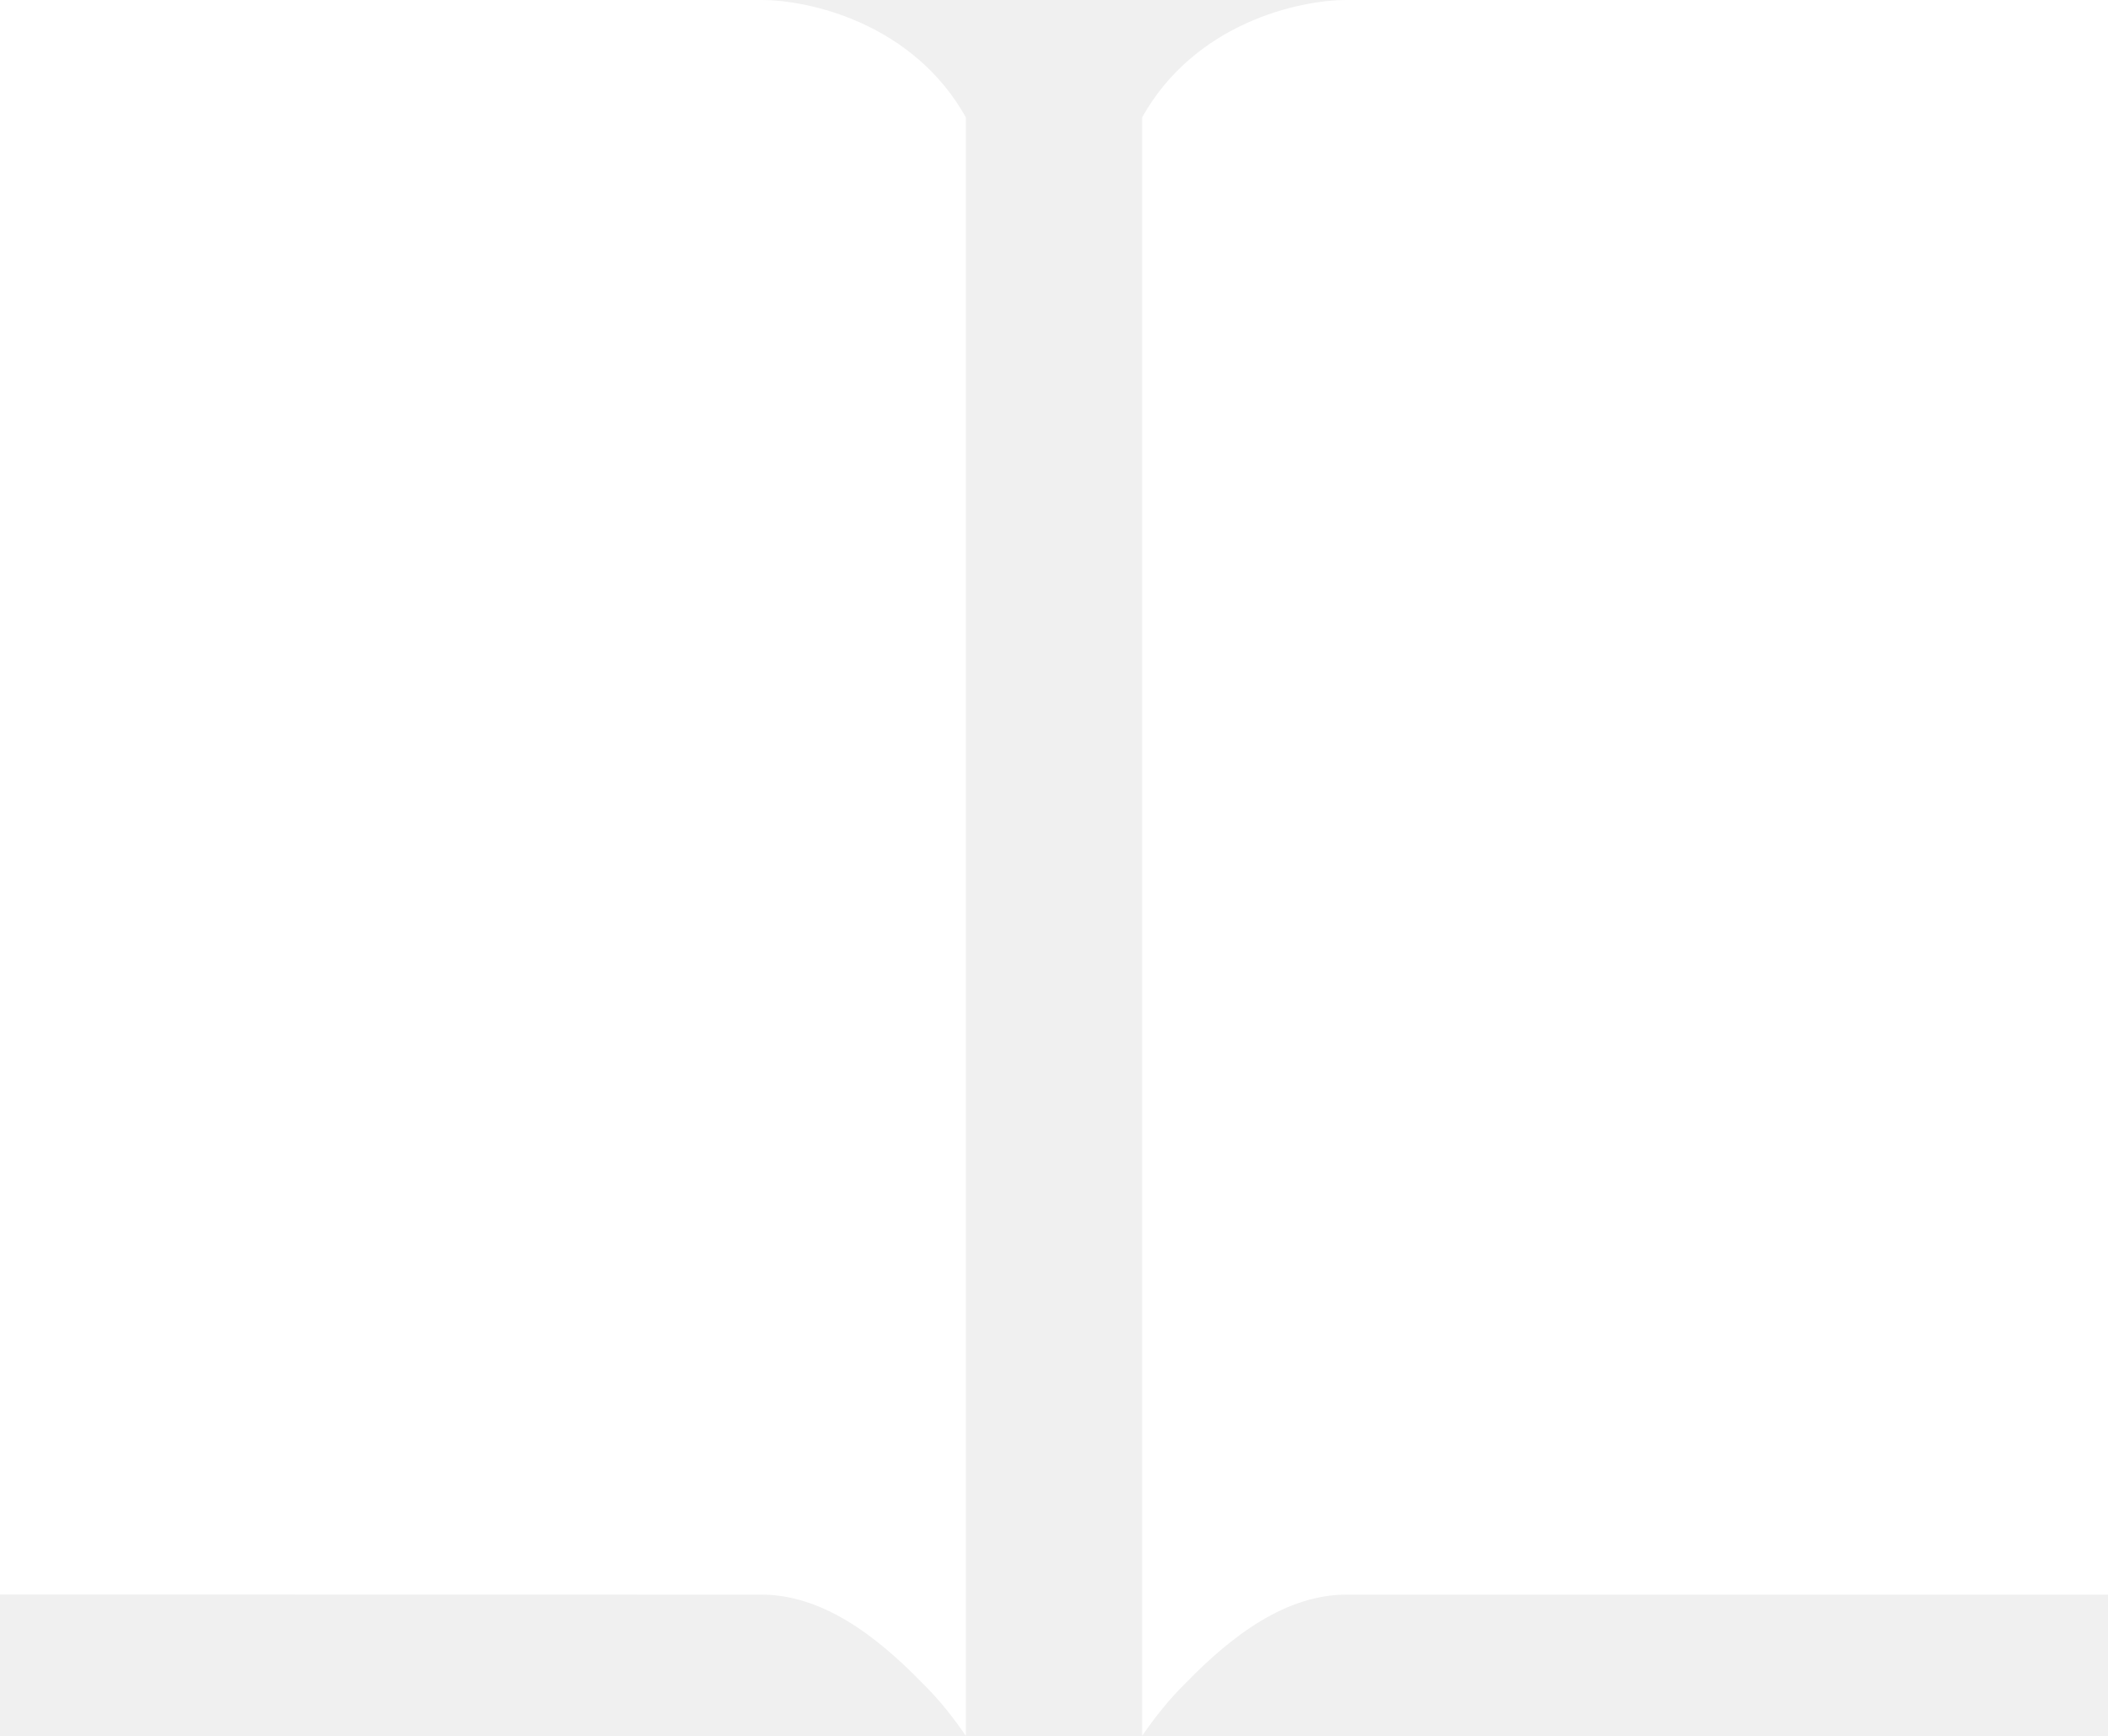
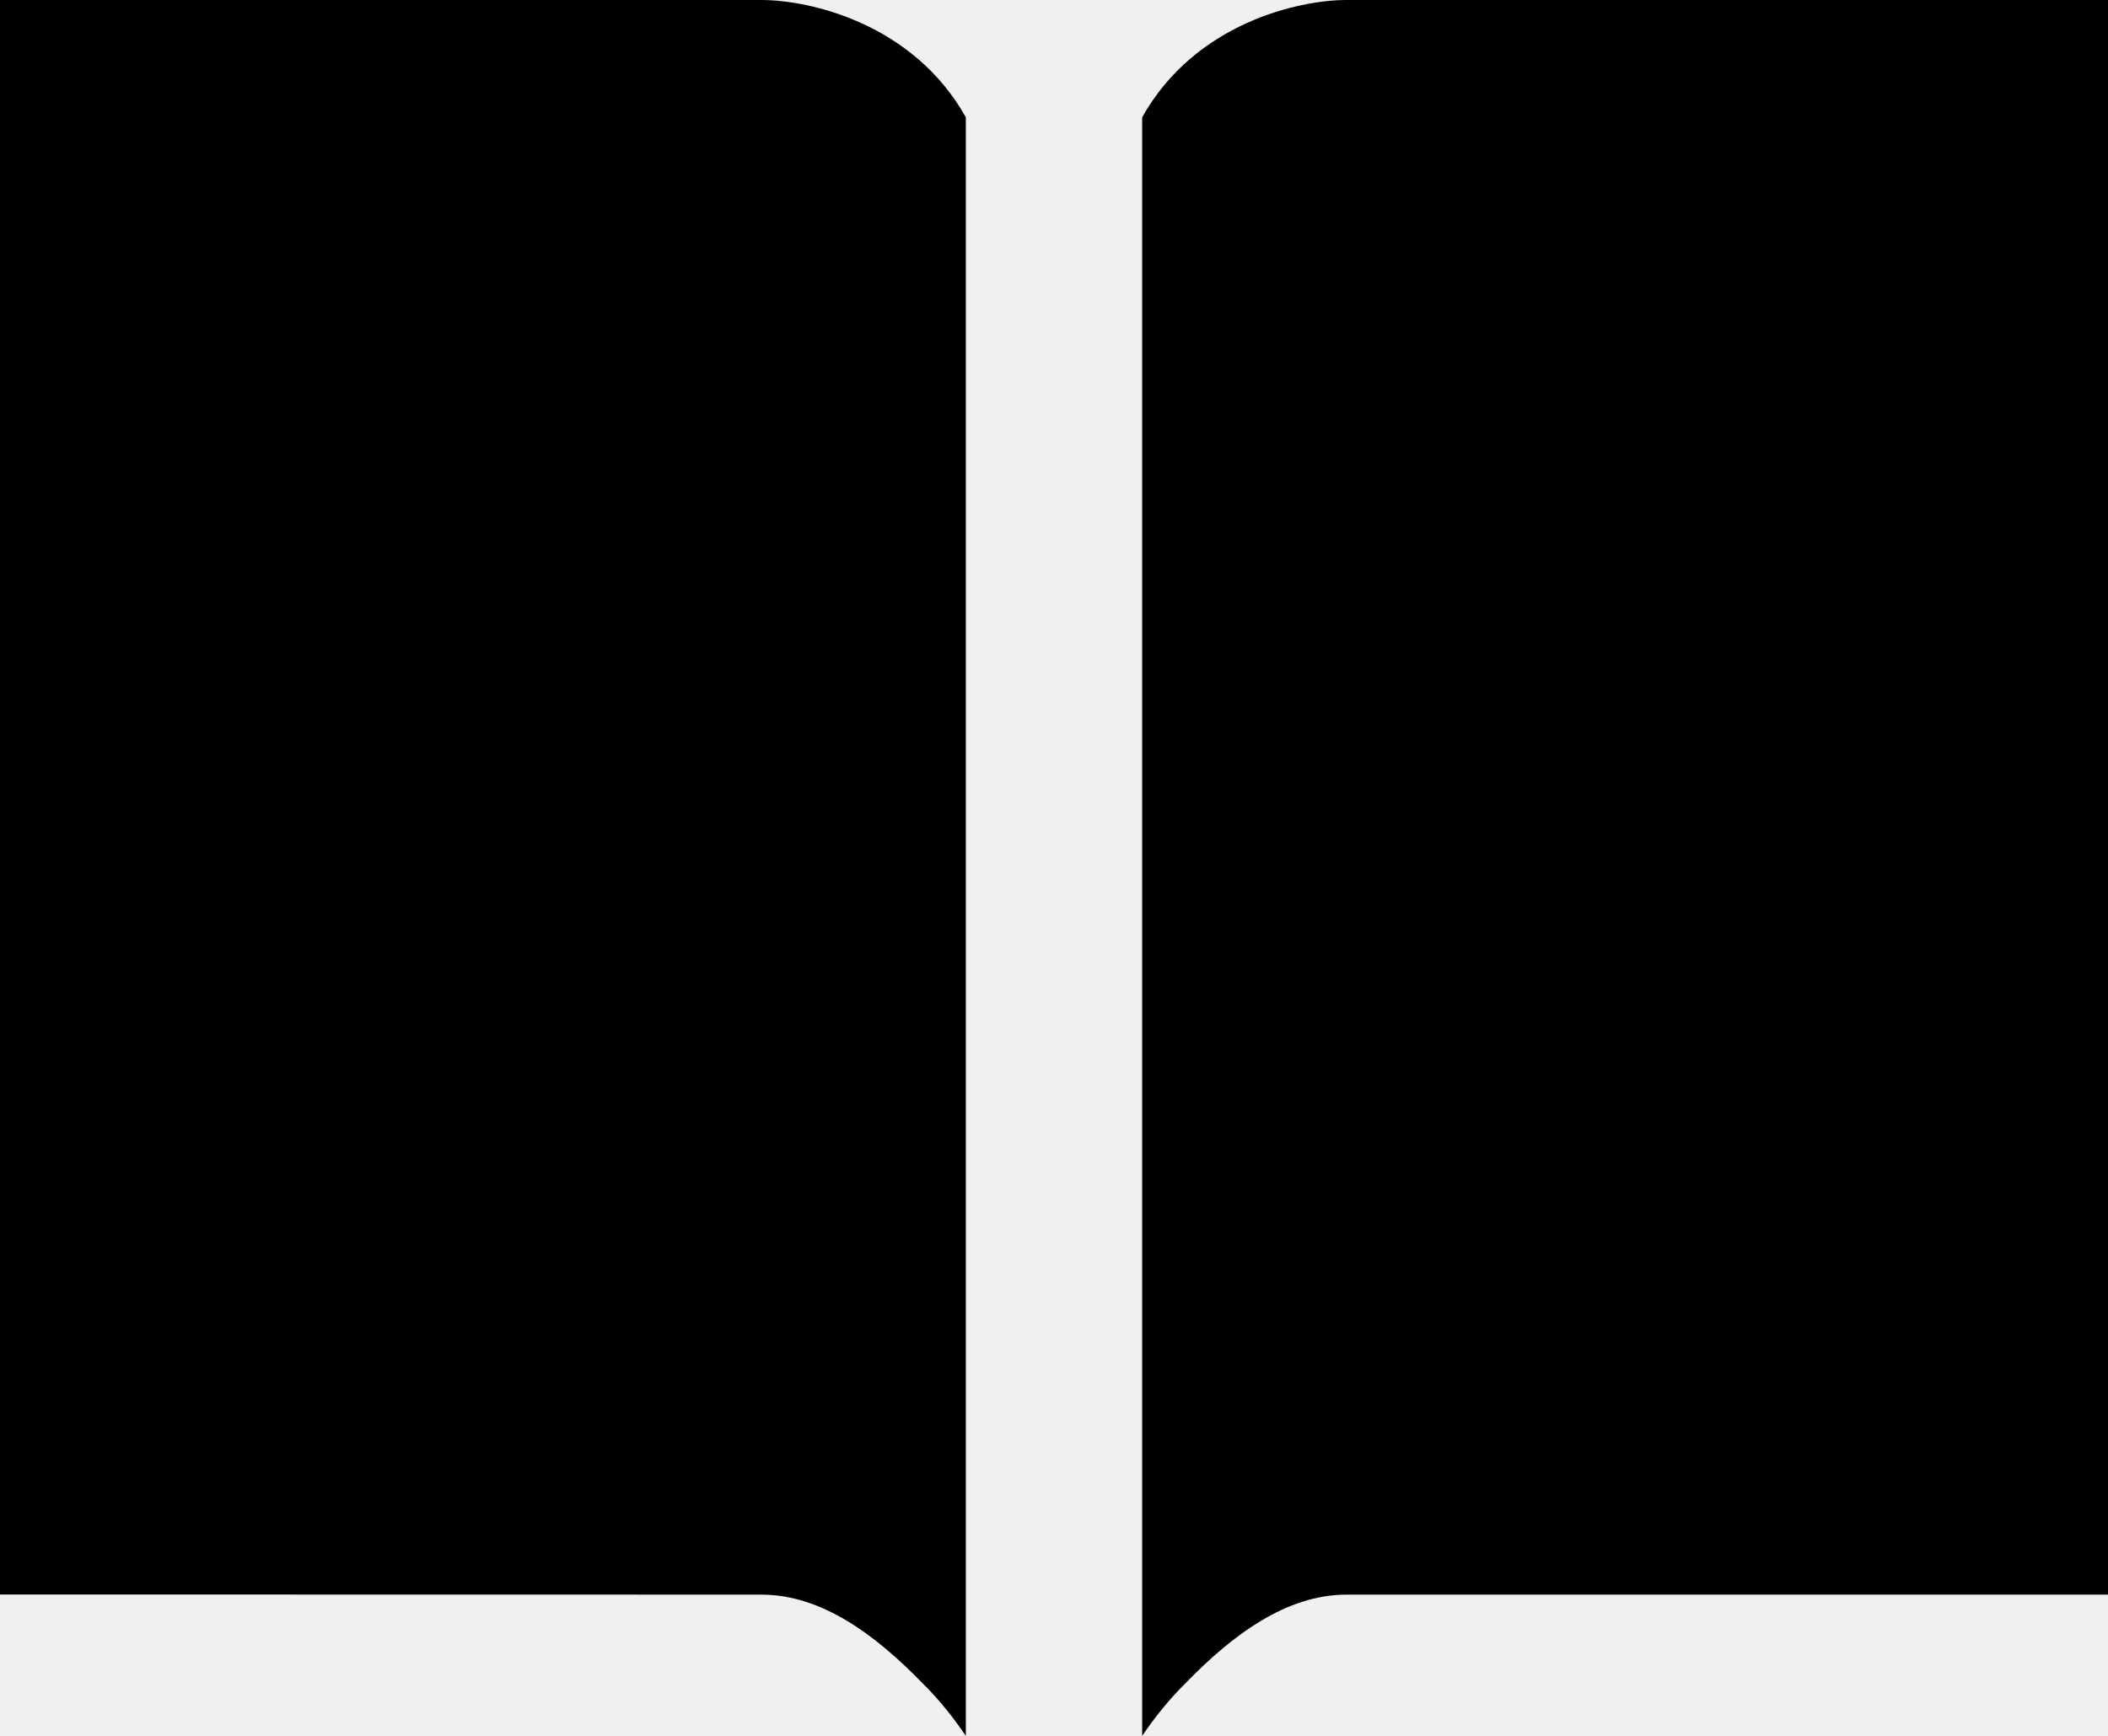
<svg xmlns="http://www.w3.org/2000/svg" width="17" height="14" viewBox="0 0 17 14" fill="none">
-   <path d="M0 0H6.141C6.526 0 7.363 0.186 7.789 0.946V14C7.689 13.853 7.572 13.705 7.438 13.574C7.061 13.186 6.626 12.861 6.141 12.861L0 12.86V0ZM10.859 0H17V12.861H10.859C10.374 12.861 9.939 13.186 9.562 13.574C9.428 13.706 9.311 13.853 9.211 14V0.946C9.637 0.186 10.474 0 10.859 0Z" fill="white" />
+   <path d="M0 0H6.141C6.526 0 7.363 0.186 7.789 0.946V14C7.689 13.853 7.572 13.705 7.438 13.574C7.061 13.186 6.626 12.861 6.141 12.861L0 12.86V0ZM10.859 0H17V12.861H10.859C10.374 12.861 9.939 13.186 9.562 13.574C9.428 13.706 9.311 13.853 9.211 14V0.946C9.637 0.186 10.474 0 10.859 0Z" fill="currentColor" />
</svg>
